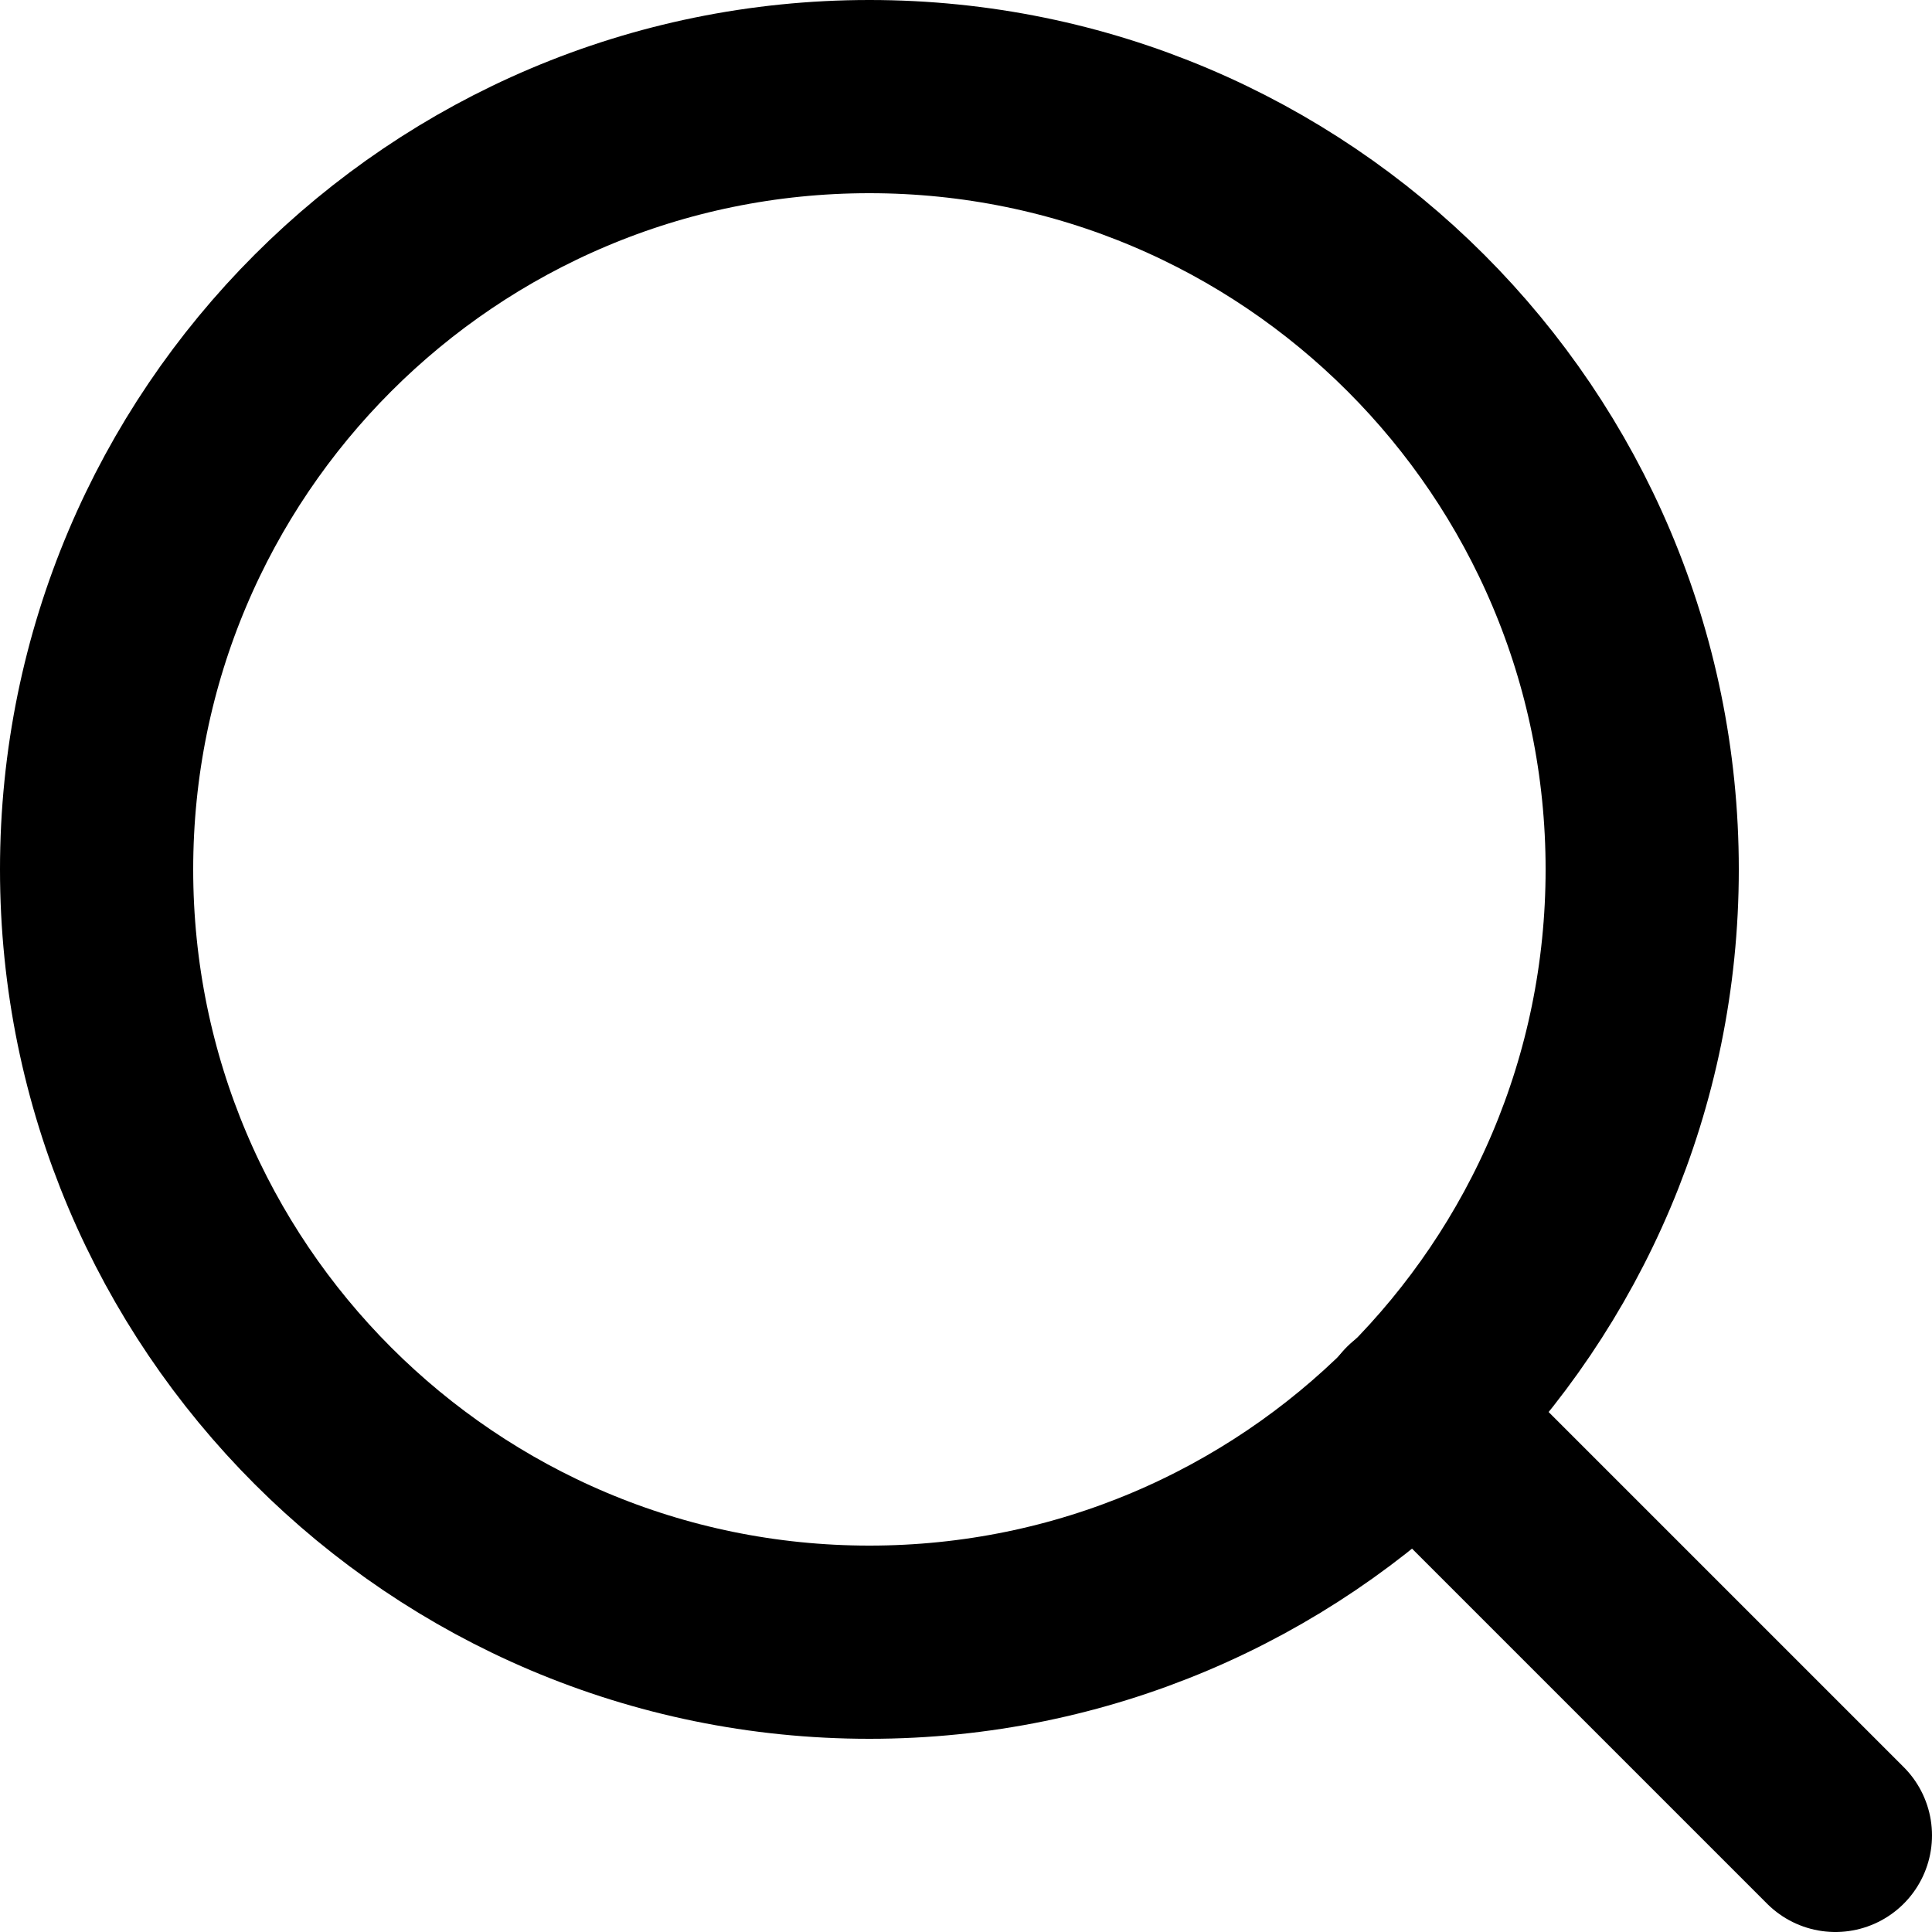
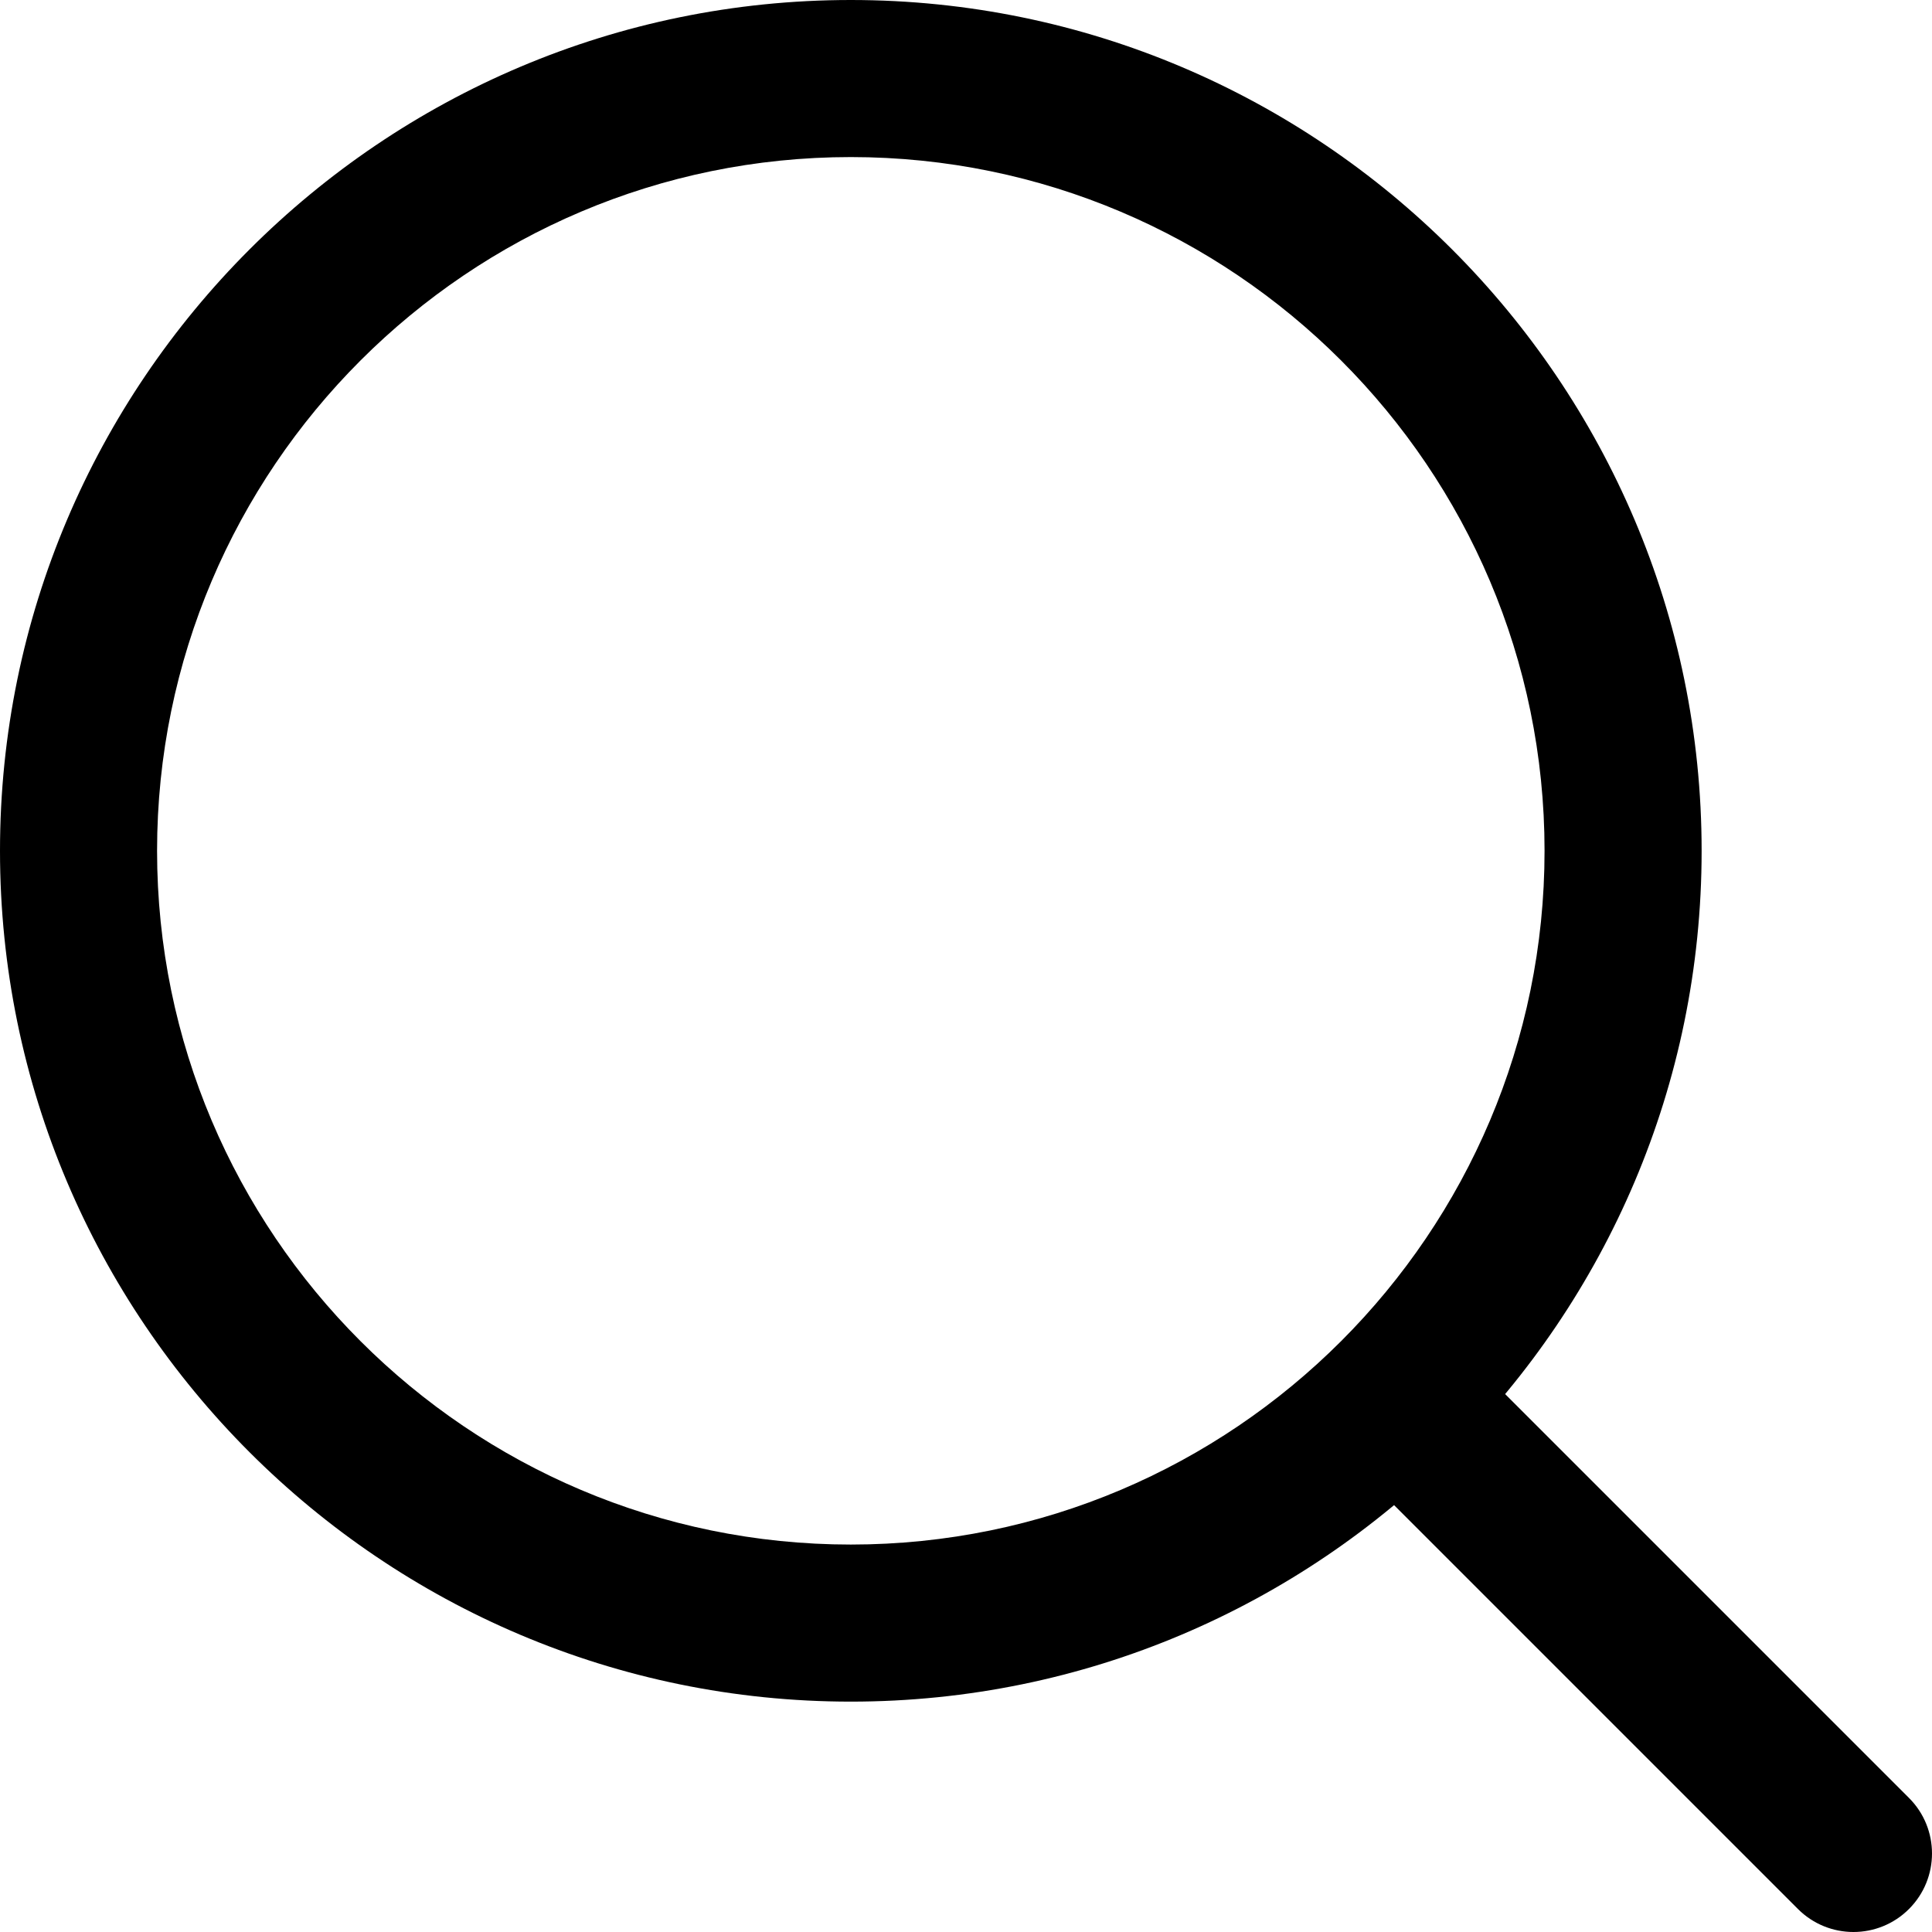
- <svg xmlns="http://www.w3.org/2000/svg" width="20" height="20" viewBox="0 0 20 20" fill="none">
-   <path d="M9 17C13.418 17 17 13.418 17 9C17 4.582 13.418 1 9 1C4.582 1 1 4.582 1 9C1 13.418 4.582 17 9 17Z" stroke="currentColor" stroke-width="2" stroke-linecap="round" stroke-linejoin="round" />
-   <path d="M19 19L14.65 14.65" stroke="currentColor" stroke-width="2" stroke-linecap="round" stroke-linejoin="round" />
+ <svg xmlns="http://www.w3.org/2000/svg" width="512" height="512" viewBox="0 0 512 512" fill="none">
+   <path d="M225.474 0C101.151 0 0 101.151 0 225.474C0 349.804 101.151 450.948 225.474 450.948C349.804 450.948 450.948 349.804 450.948 225.474C450.948 101.151 349.804 0 225.474 0ZM225.474 409.323C124.101 409.323 41.626 326.848 41.626 225.475C41.626 124.102 124.101 41.626 225.474 41.626C326.847 41.626 409.322 124.101 409.322 225.474C409.322 326.847 326.847 409.323 225.474 409.323Z" fill="currentColor" />
+   <path d="M505.902 476.472L386.574 357.144C378.443 349.013 365.275 349.013 357.144 357.144C349.013 365.268 349.013 378.45 357.144 386.574L476.472 505.902C480.537 509.967 485.859 512 491.187 512C496.508 512 501.836 509.967 505.902 505.902C514.033 497.778 514.033 484.596 505.902 476.472Z" fill="currentColor" />
</svg>
